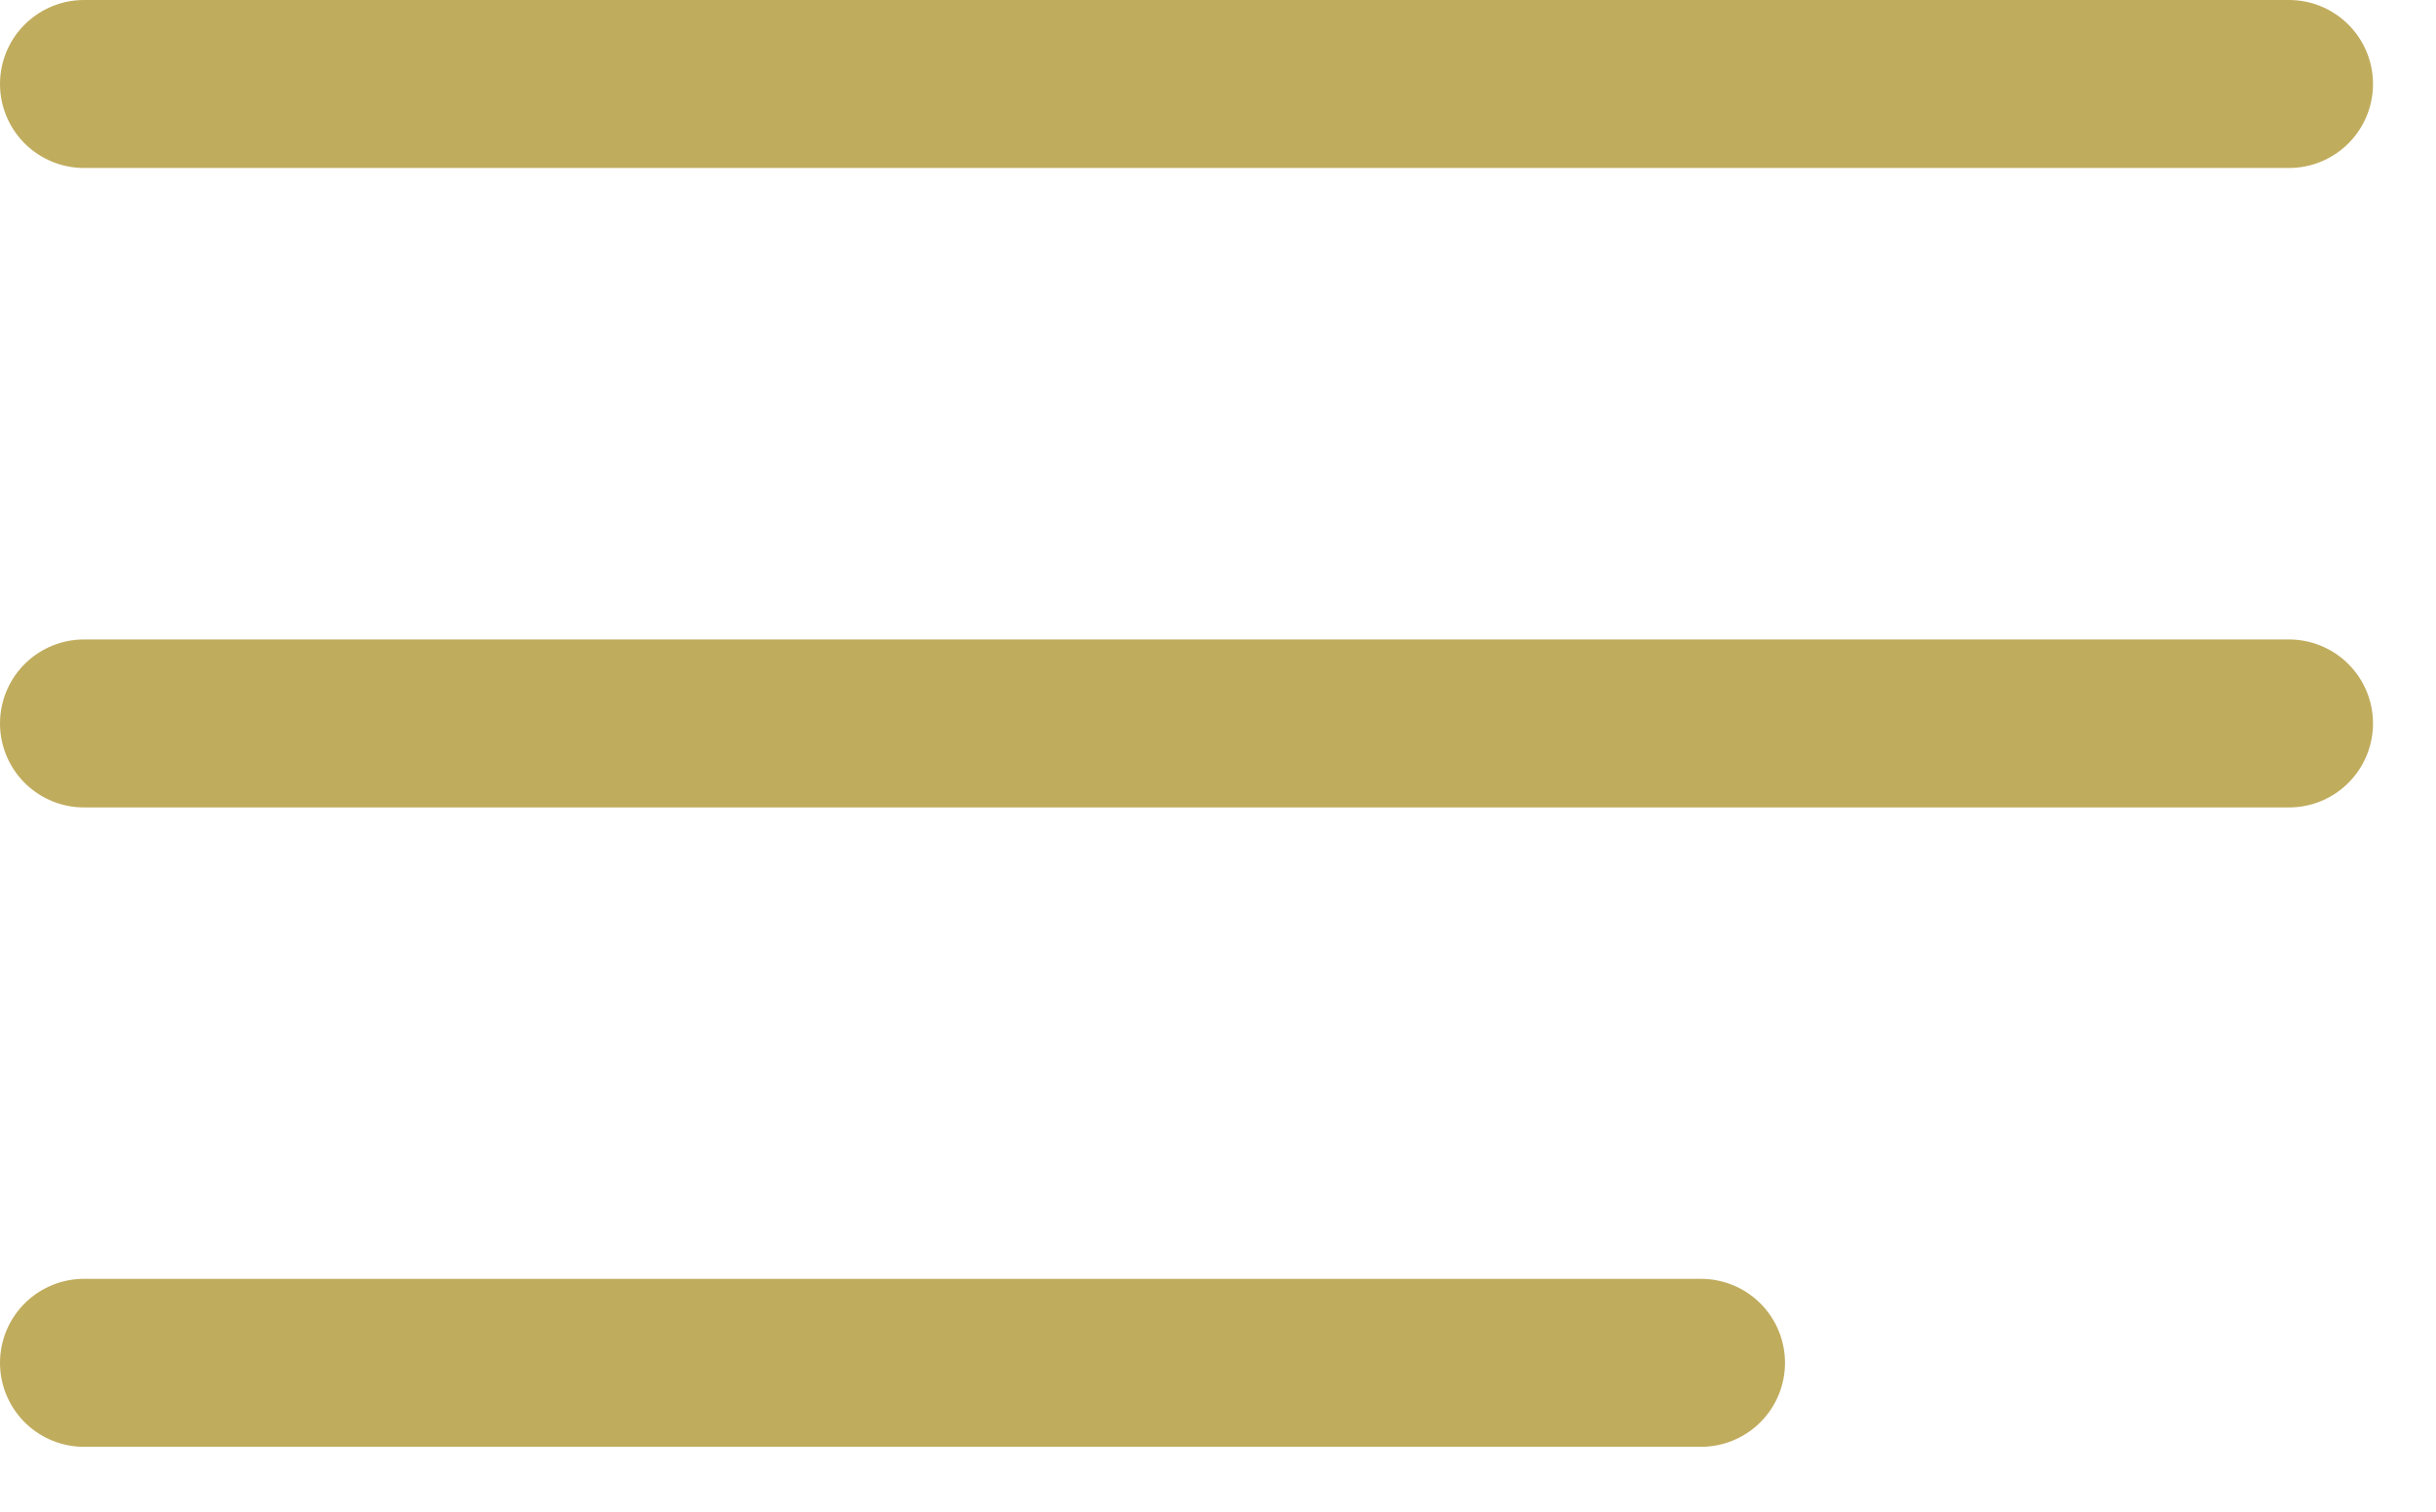
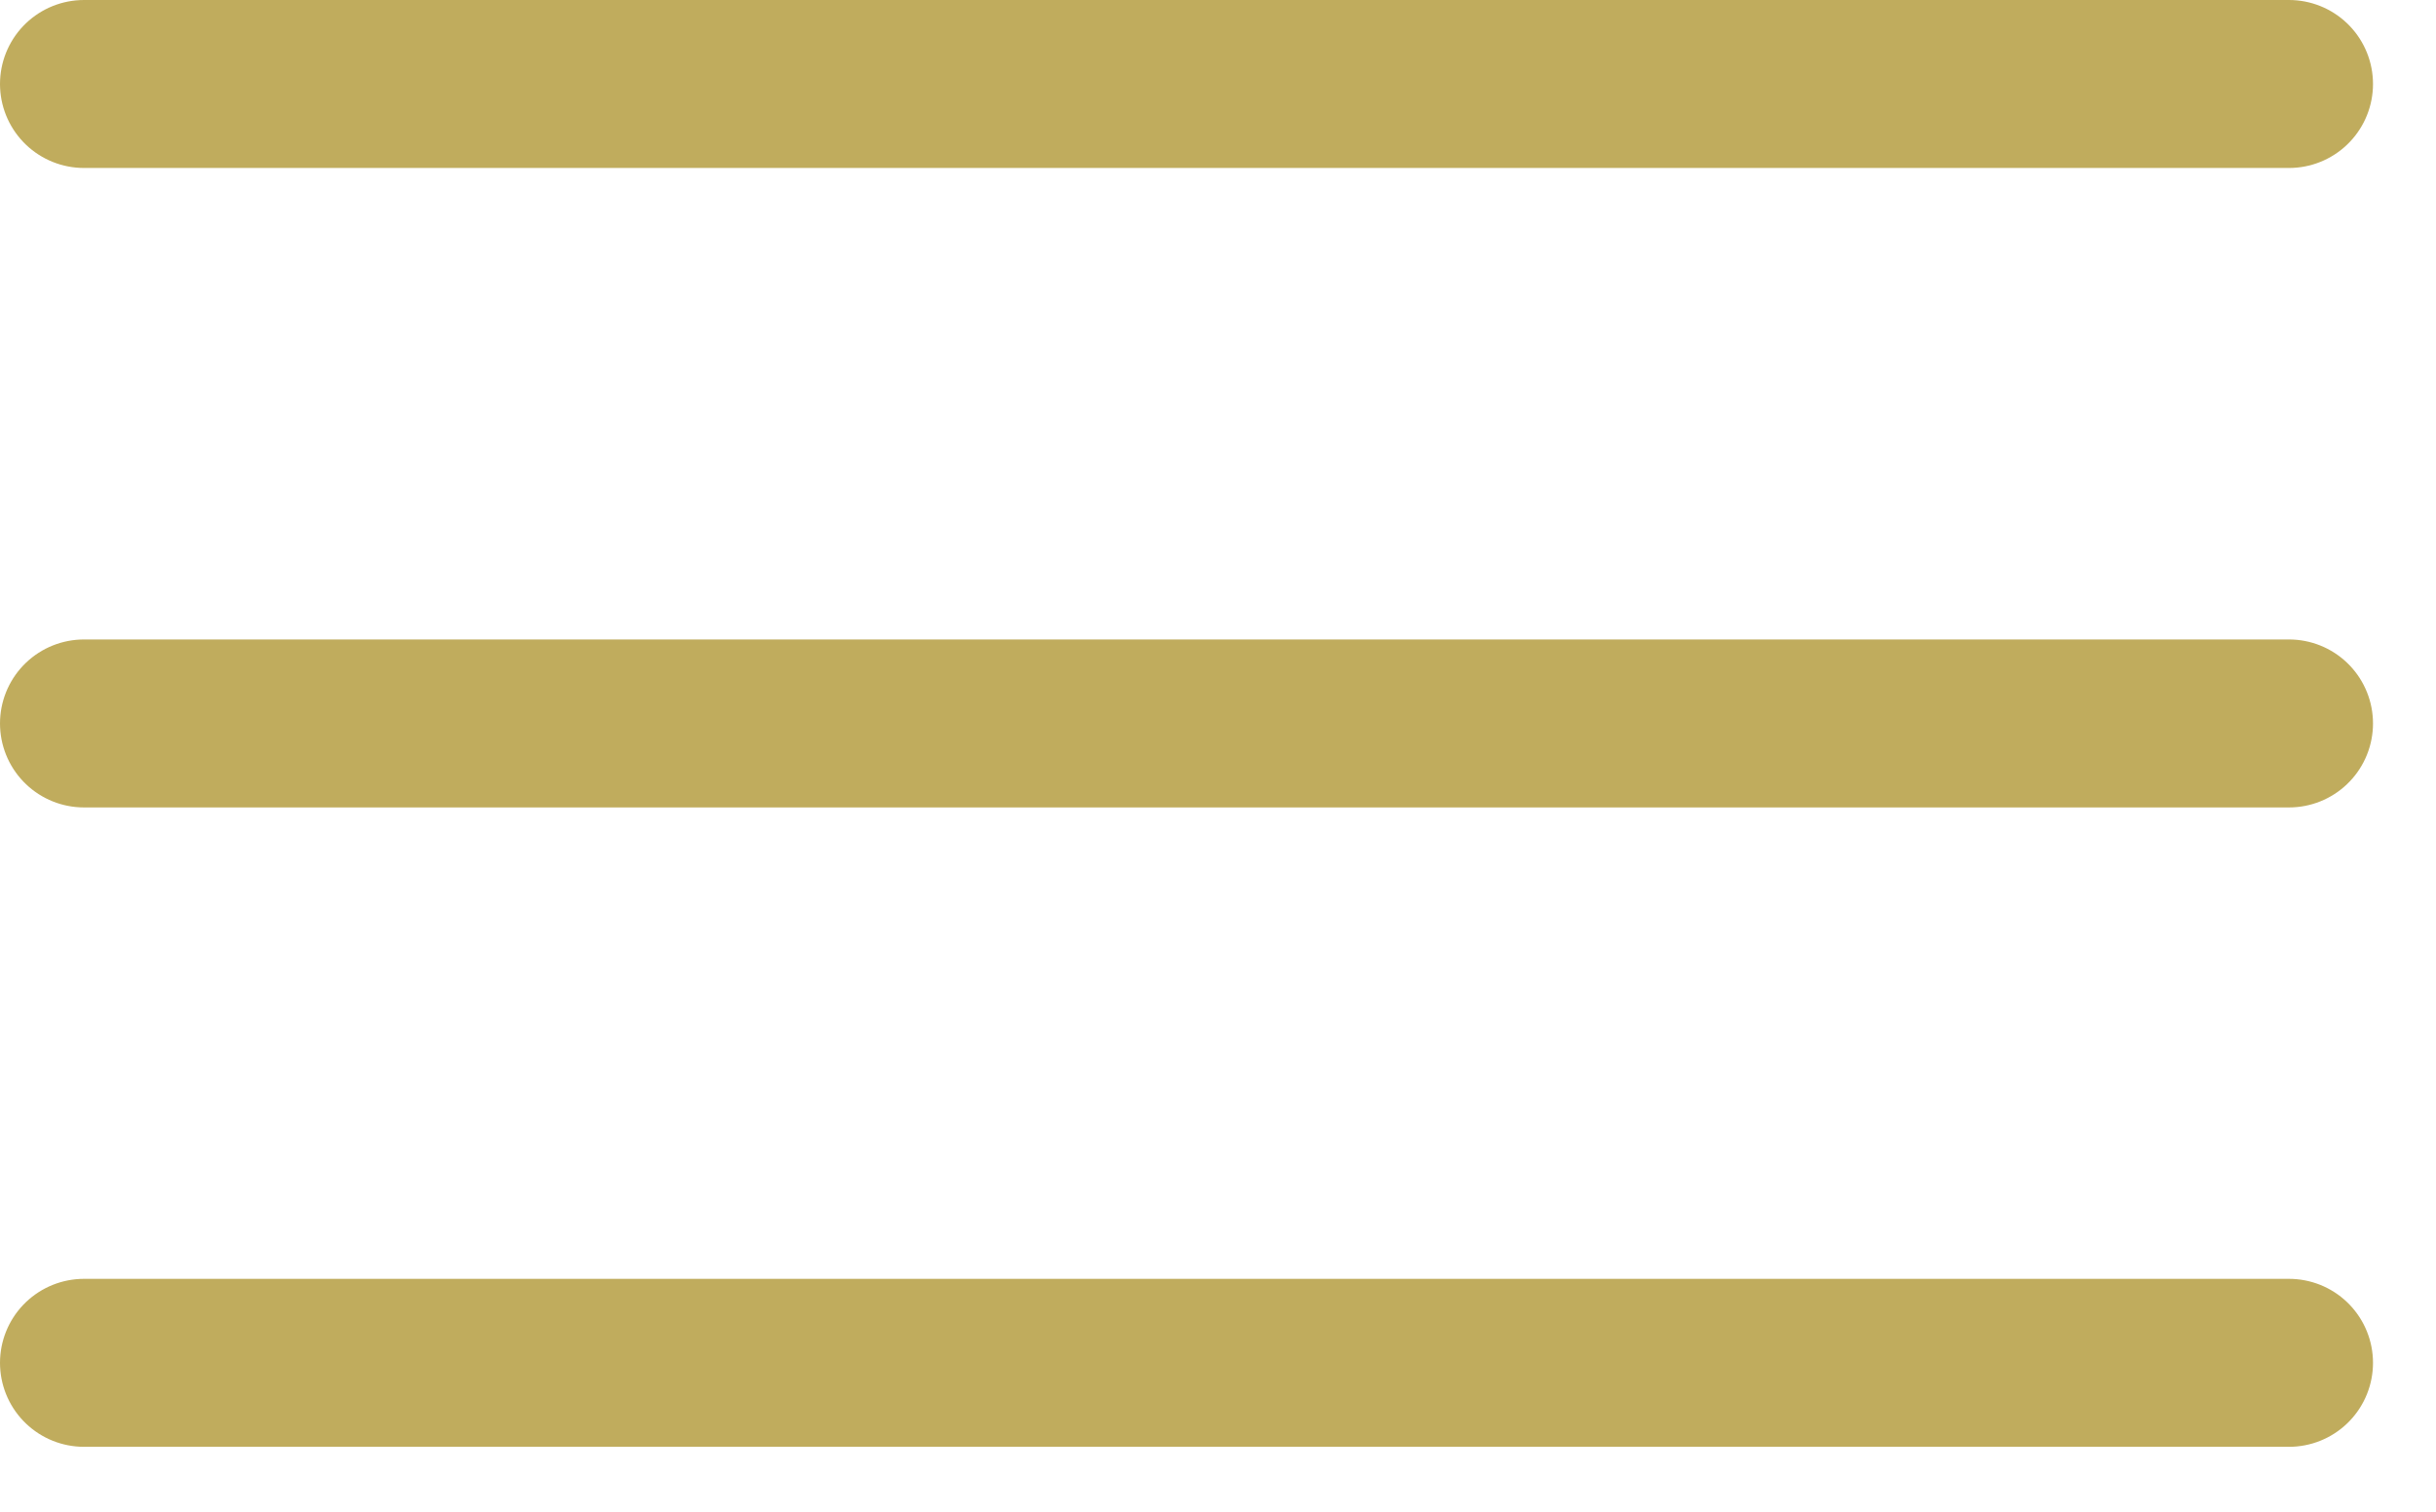
<svg xmlns="http://www.w3.org/2000/svg" width="29" height="18" viewBox="0 0 29 18" fill="none">
  <path d="M27.25 1H1" stroke="#C0AC5D" stroke-width="2" stroke-miterlimit="10" stroke-linecap="round" stroke-linejoin="round" />
  <path d="M27.25 8.614H1" stroke="#C0AC5D" stroke-width="2" stroke-miterlimit="10" stroke-linecap="round" stroke-linejoin="round" />
-   <path d="M20.25 16.227H1" stroke="#C0AC5D" stroke-width="2" stroke-miterlimit="10" stroke-linecap="round" stroke-linejoin="round" />
+   <path d="M27.25 16.227H1" stroke="#C0AC5D" stroke-width="2" stroke-miterlimit="10" stroke-linecap="round" stroke-linejoin="round" />
</svg>
